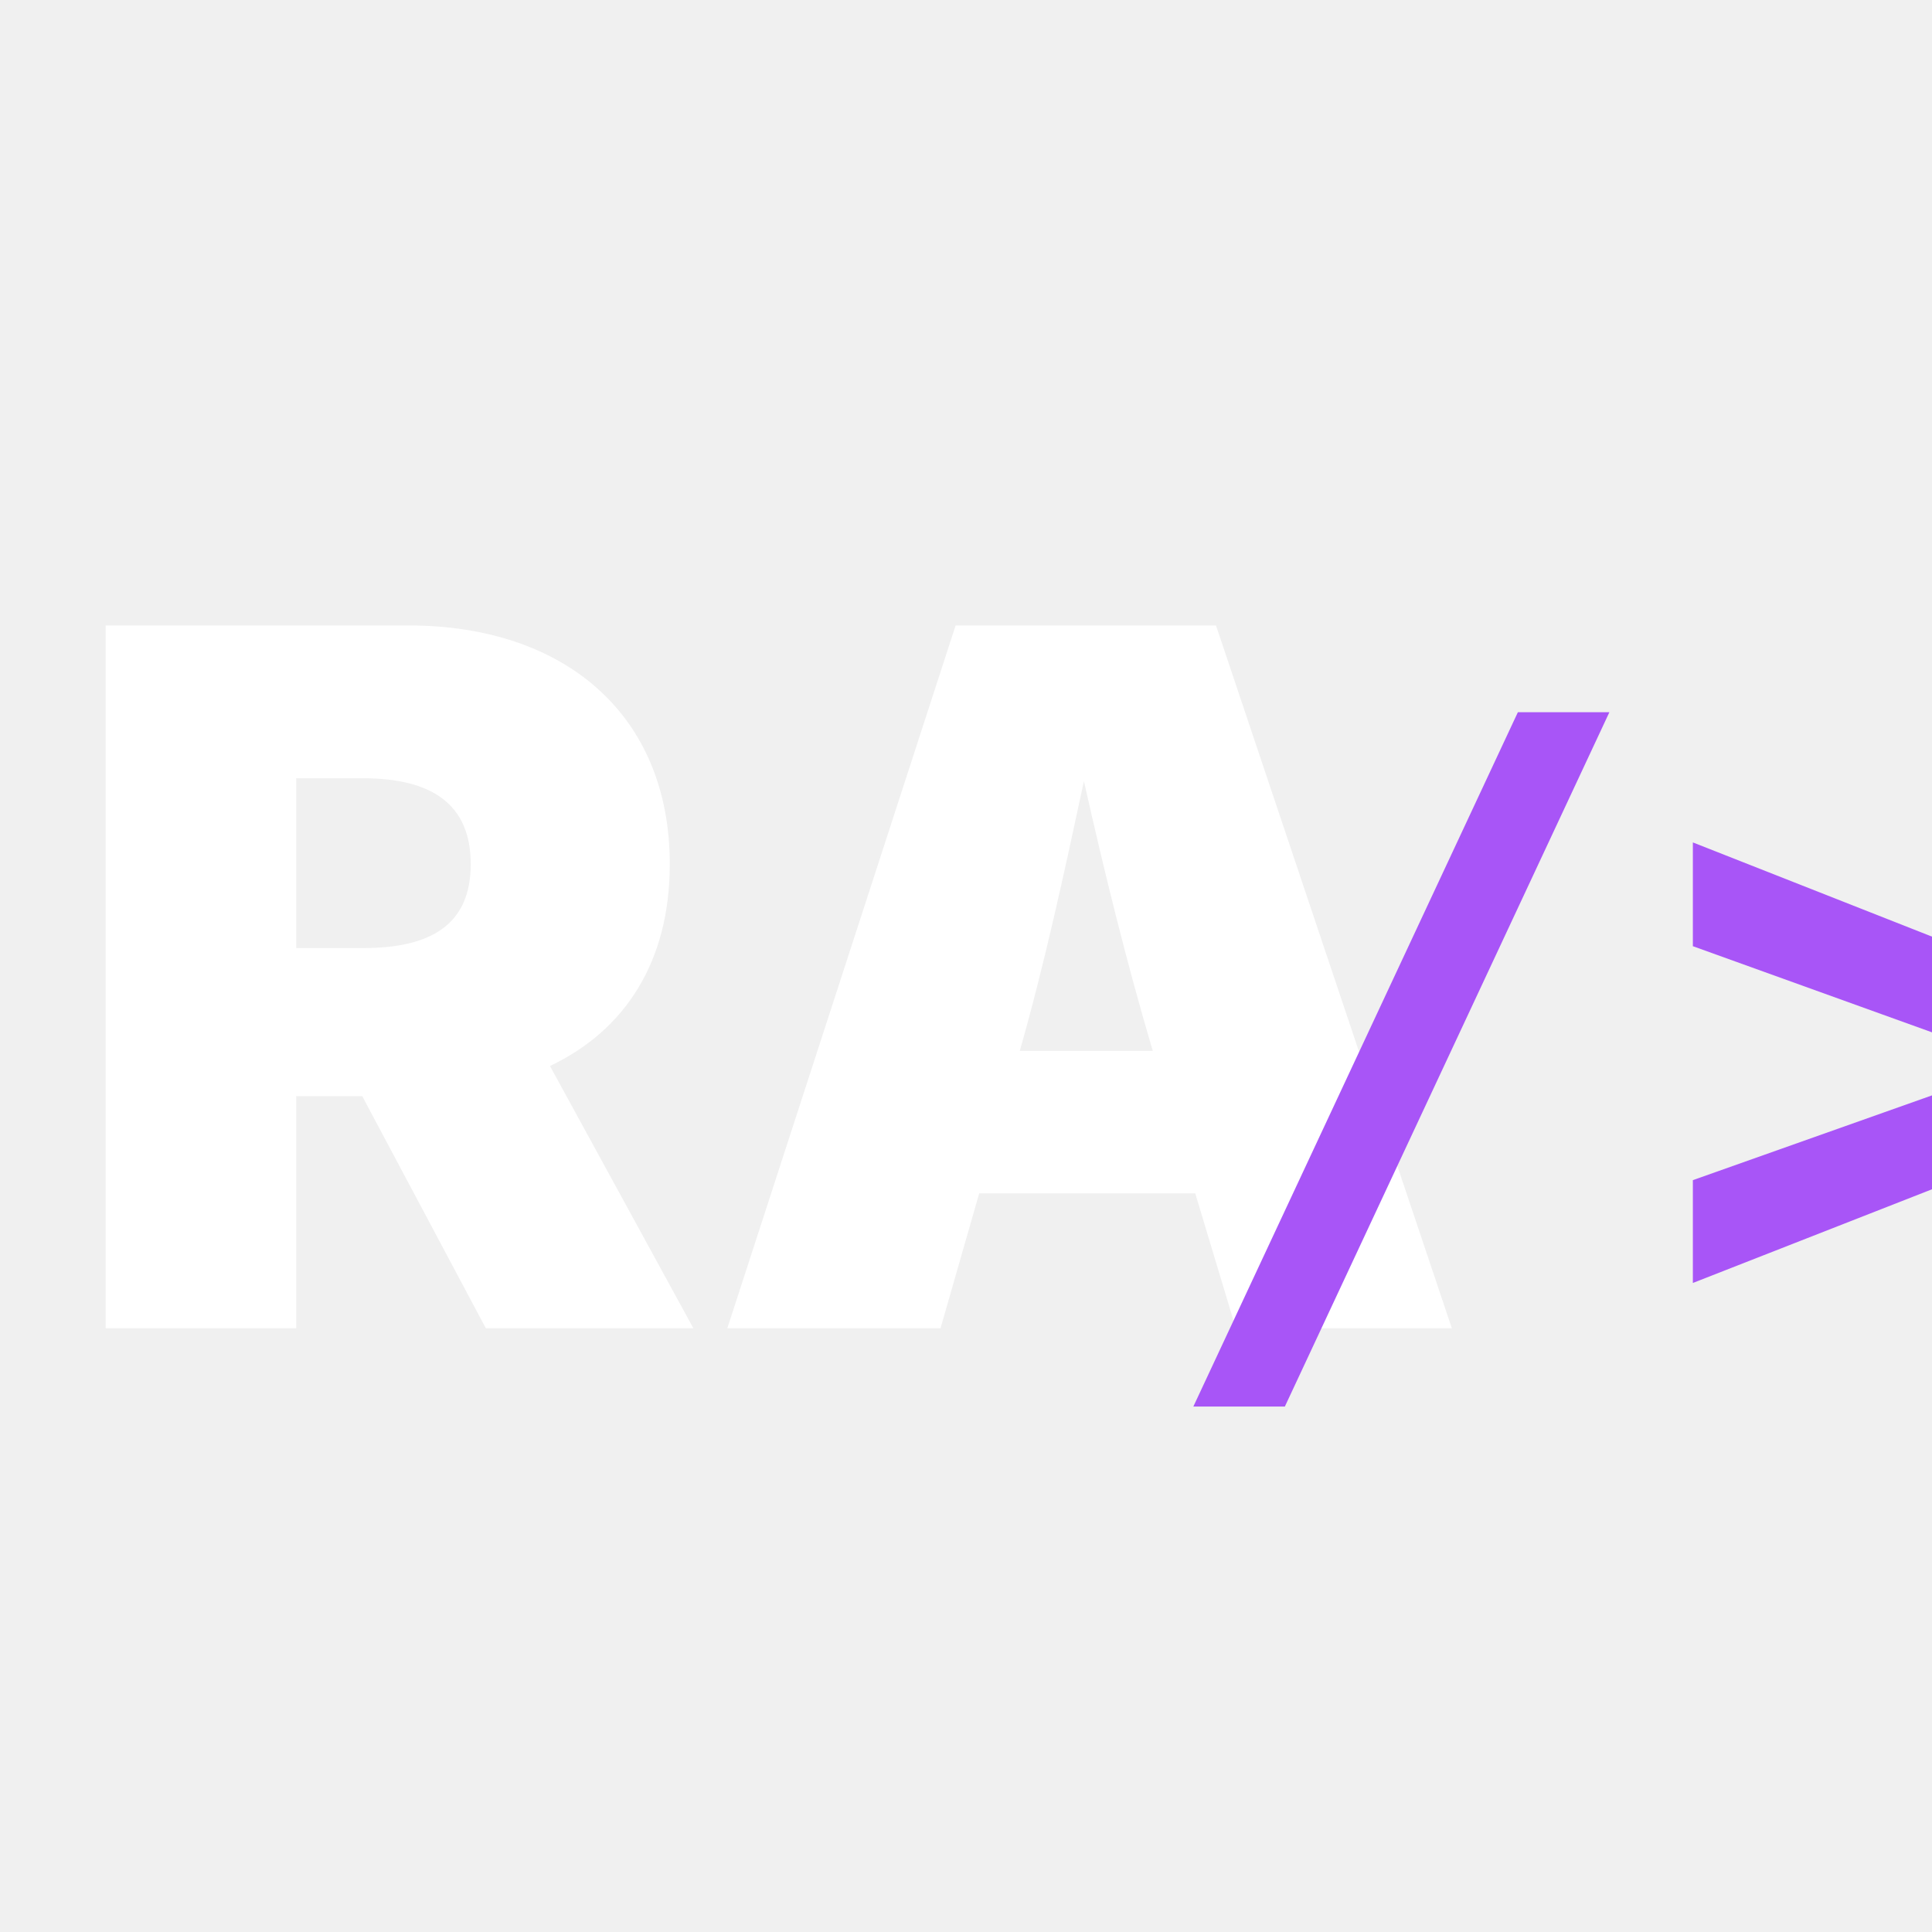
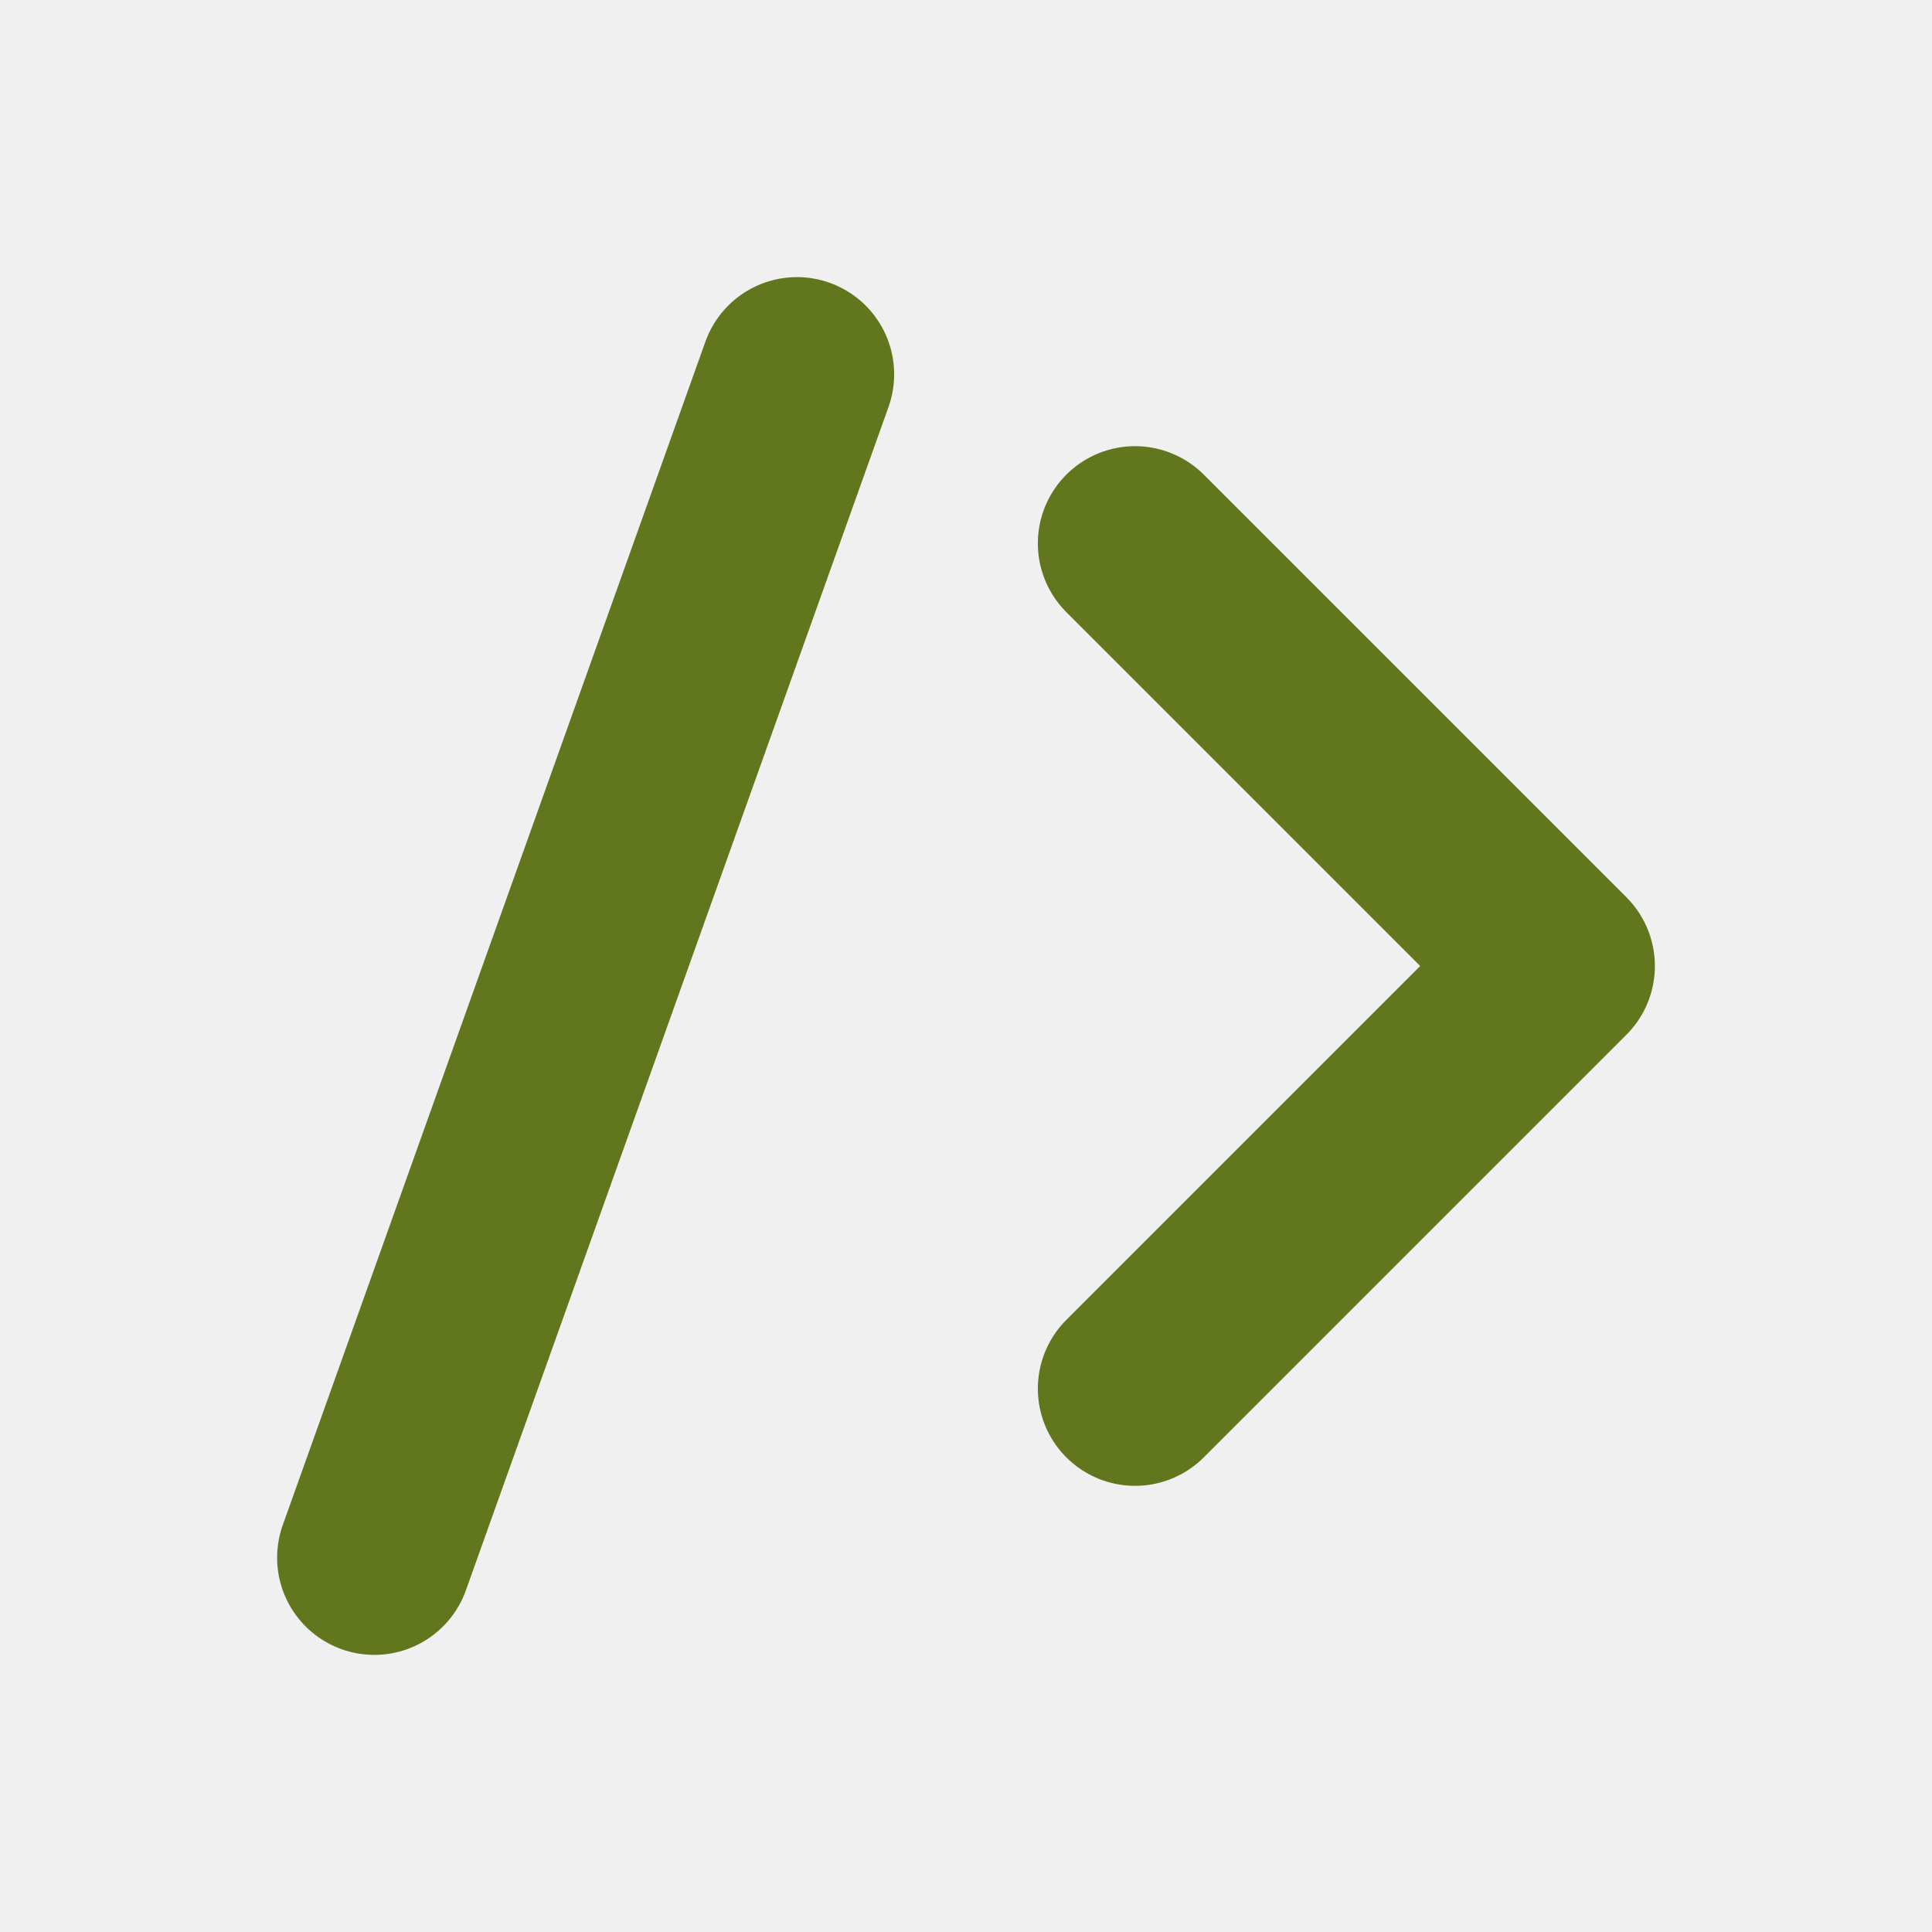
<svg xmlns="http://www.w3.org/2000/svg" viewBox="0 0 32 32">
  <style>
-     .text-ra { font-family: system-ui, -apple-system, sans-serif; font-weight: 900; font-size: 16px; fill: #ffffff; }
-     .text-bracket { font-family: monospace; font-weight: 900; font-size: 14px; fill: #a855f7; }
-   </style>
-   <text x="1" y="22" class="text-ra">RA</text>
-   <text x="19" y="22" class="text-bracket">/&gt;</text>
+         path { stroke: #61761d; }
+         @media (prefers-color-scheme: dark) { path { stroke: #d8ef72; } }
+     </style>
+   <path d="M7 2 2 16m9-12 5 5-5 5" transform="translate(3.4 3.4) scale(1.4)" fill="none" stroke-width="2.3" stroke-linecap="round" stroke-linejoin="round" />
</svg>
